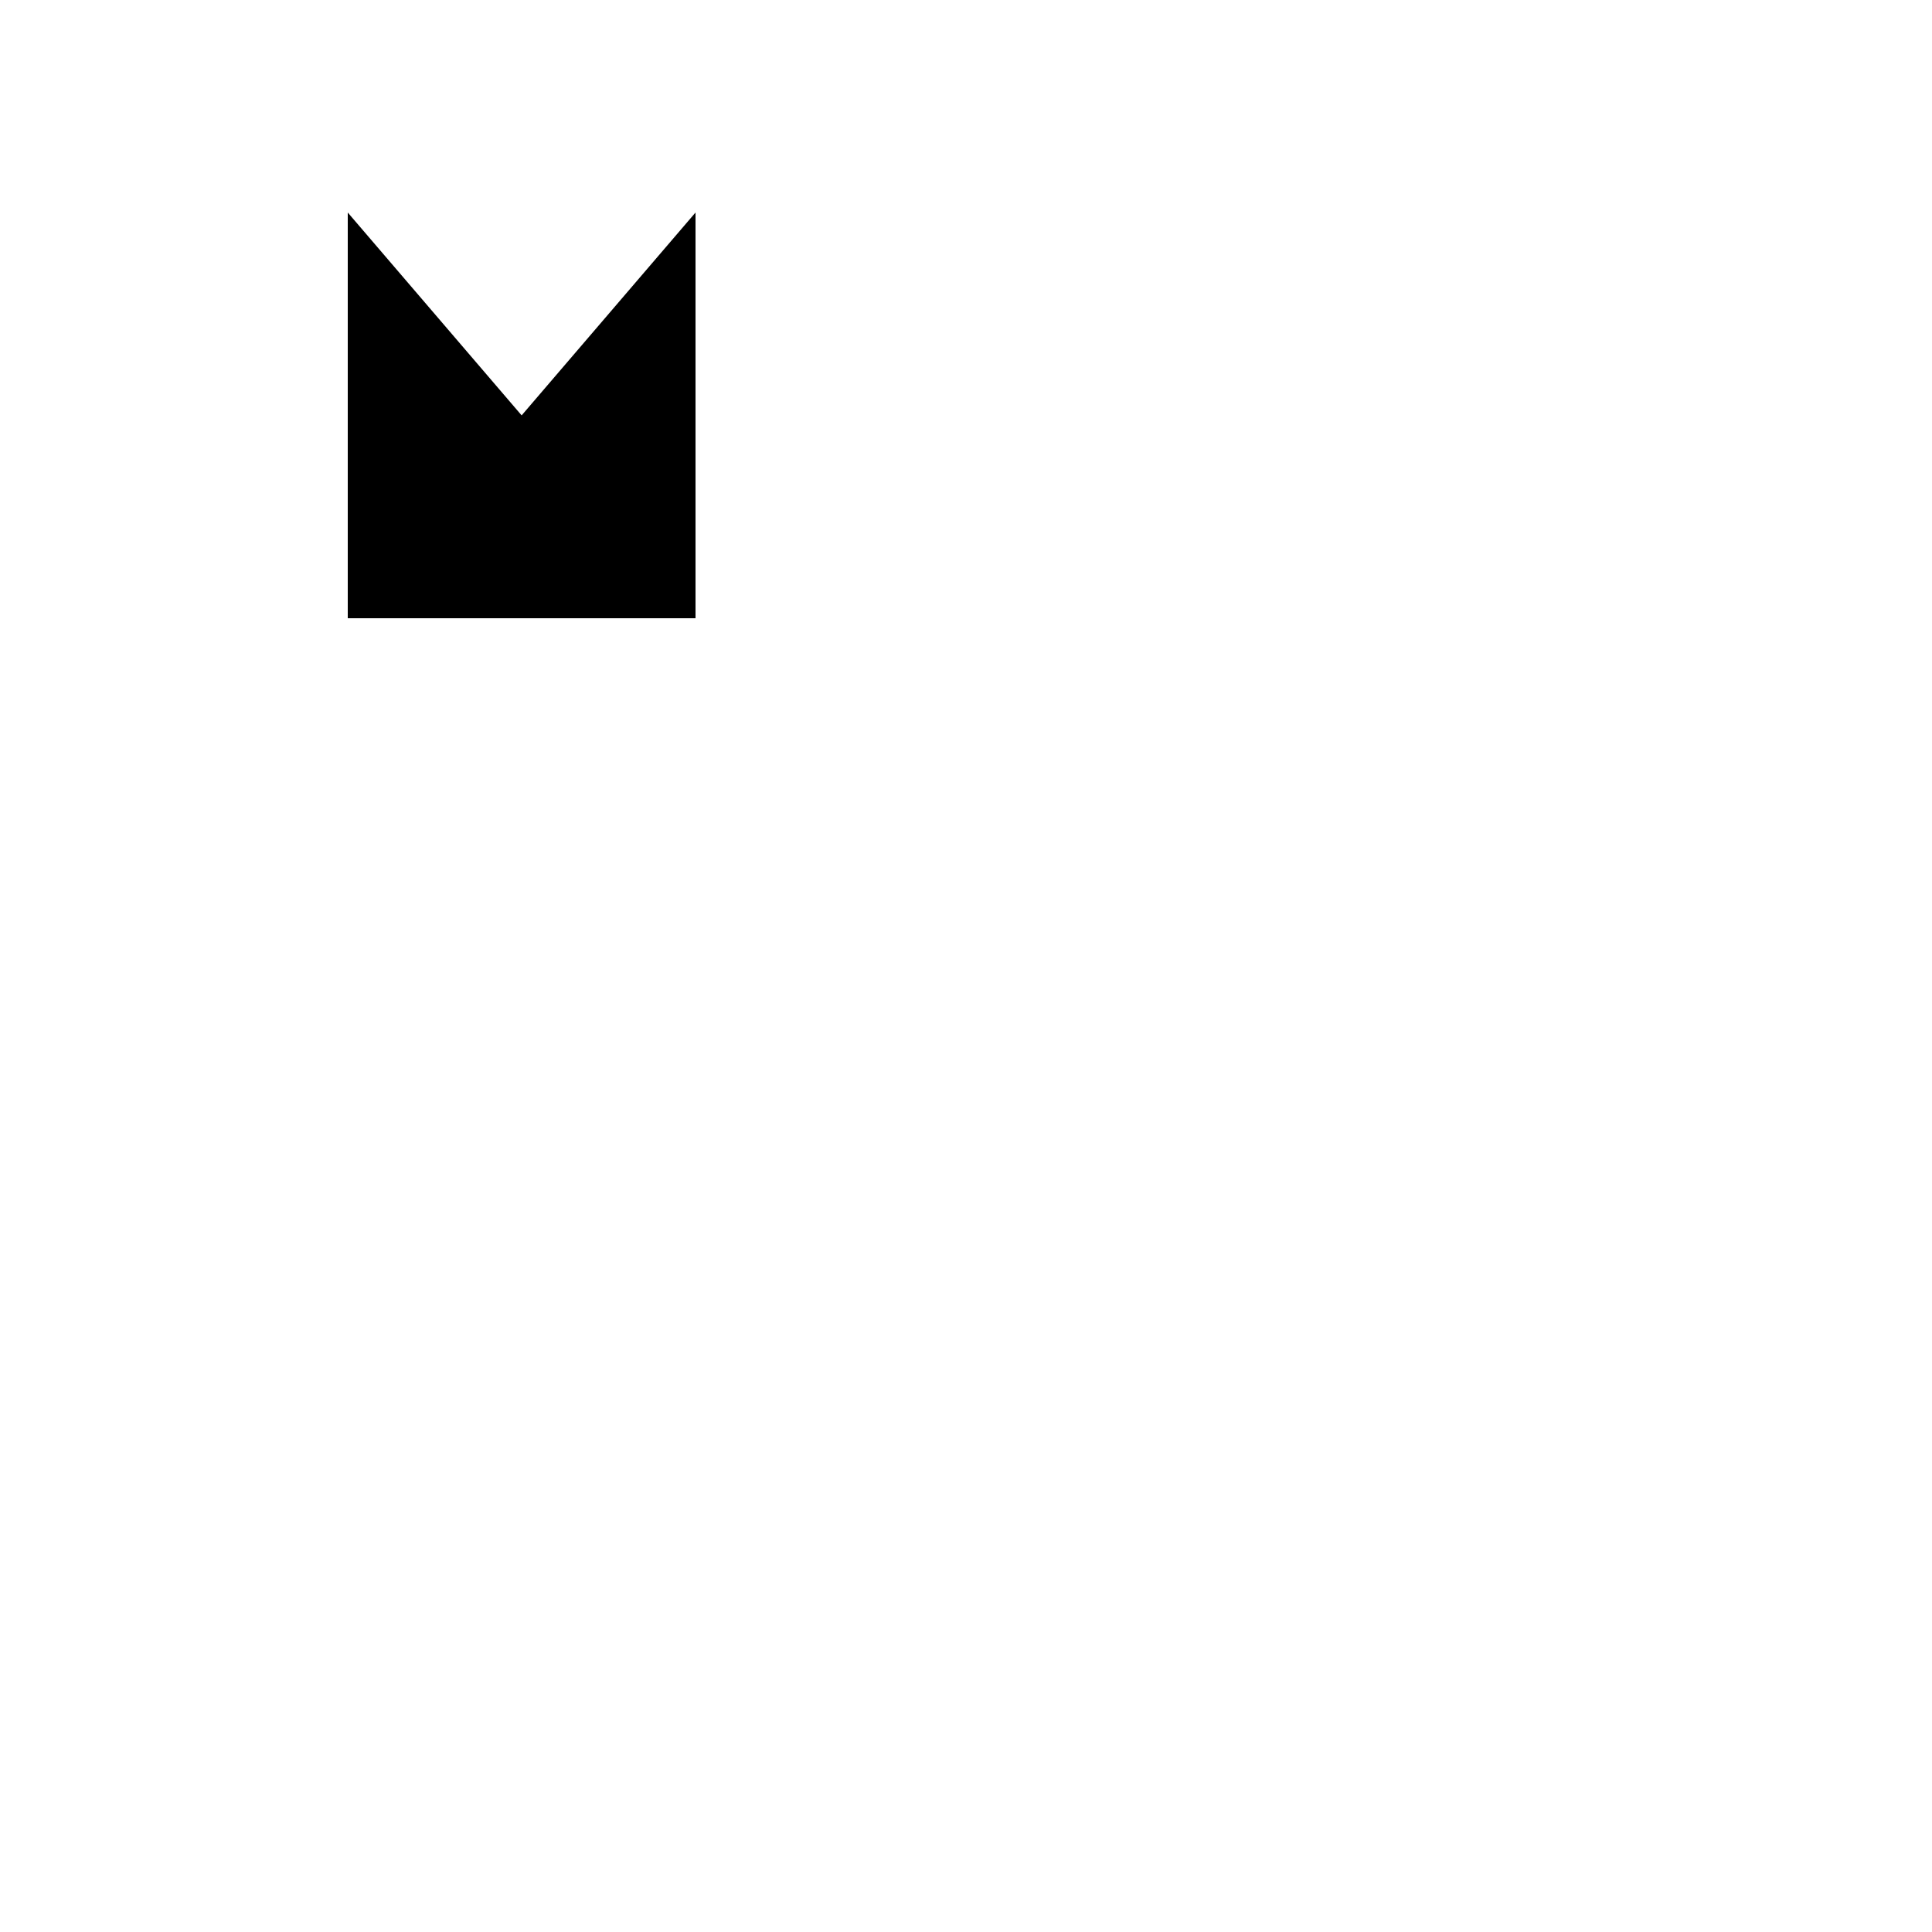
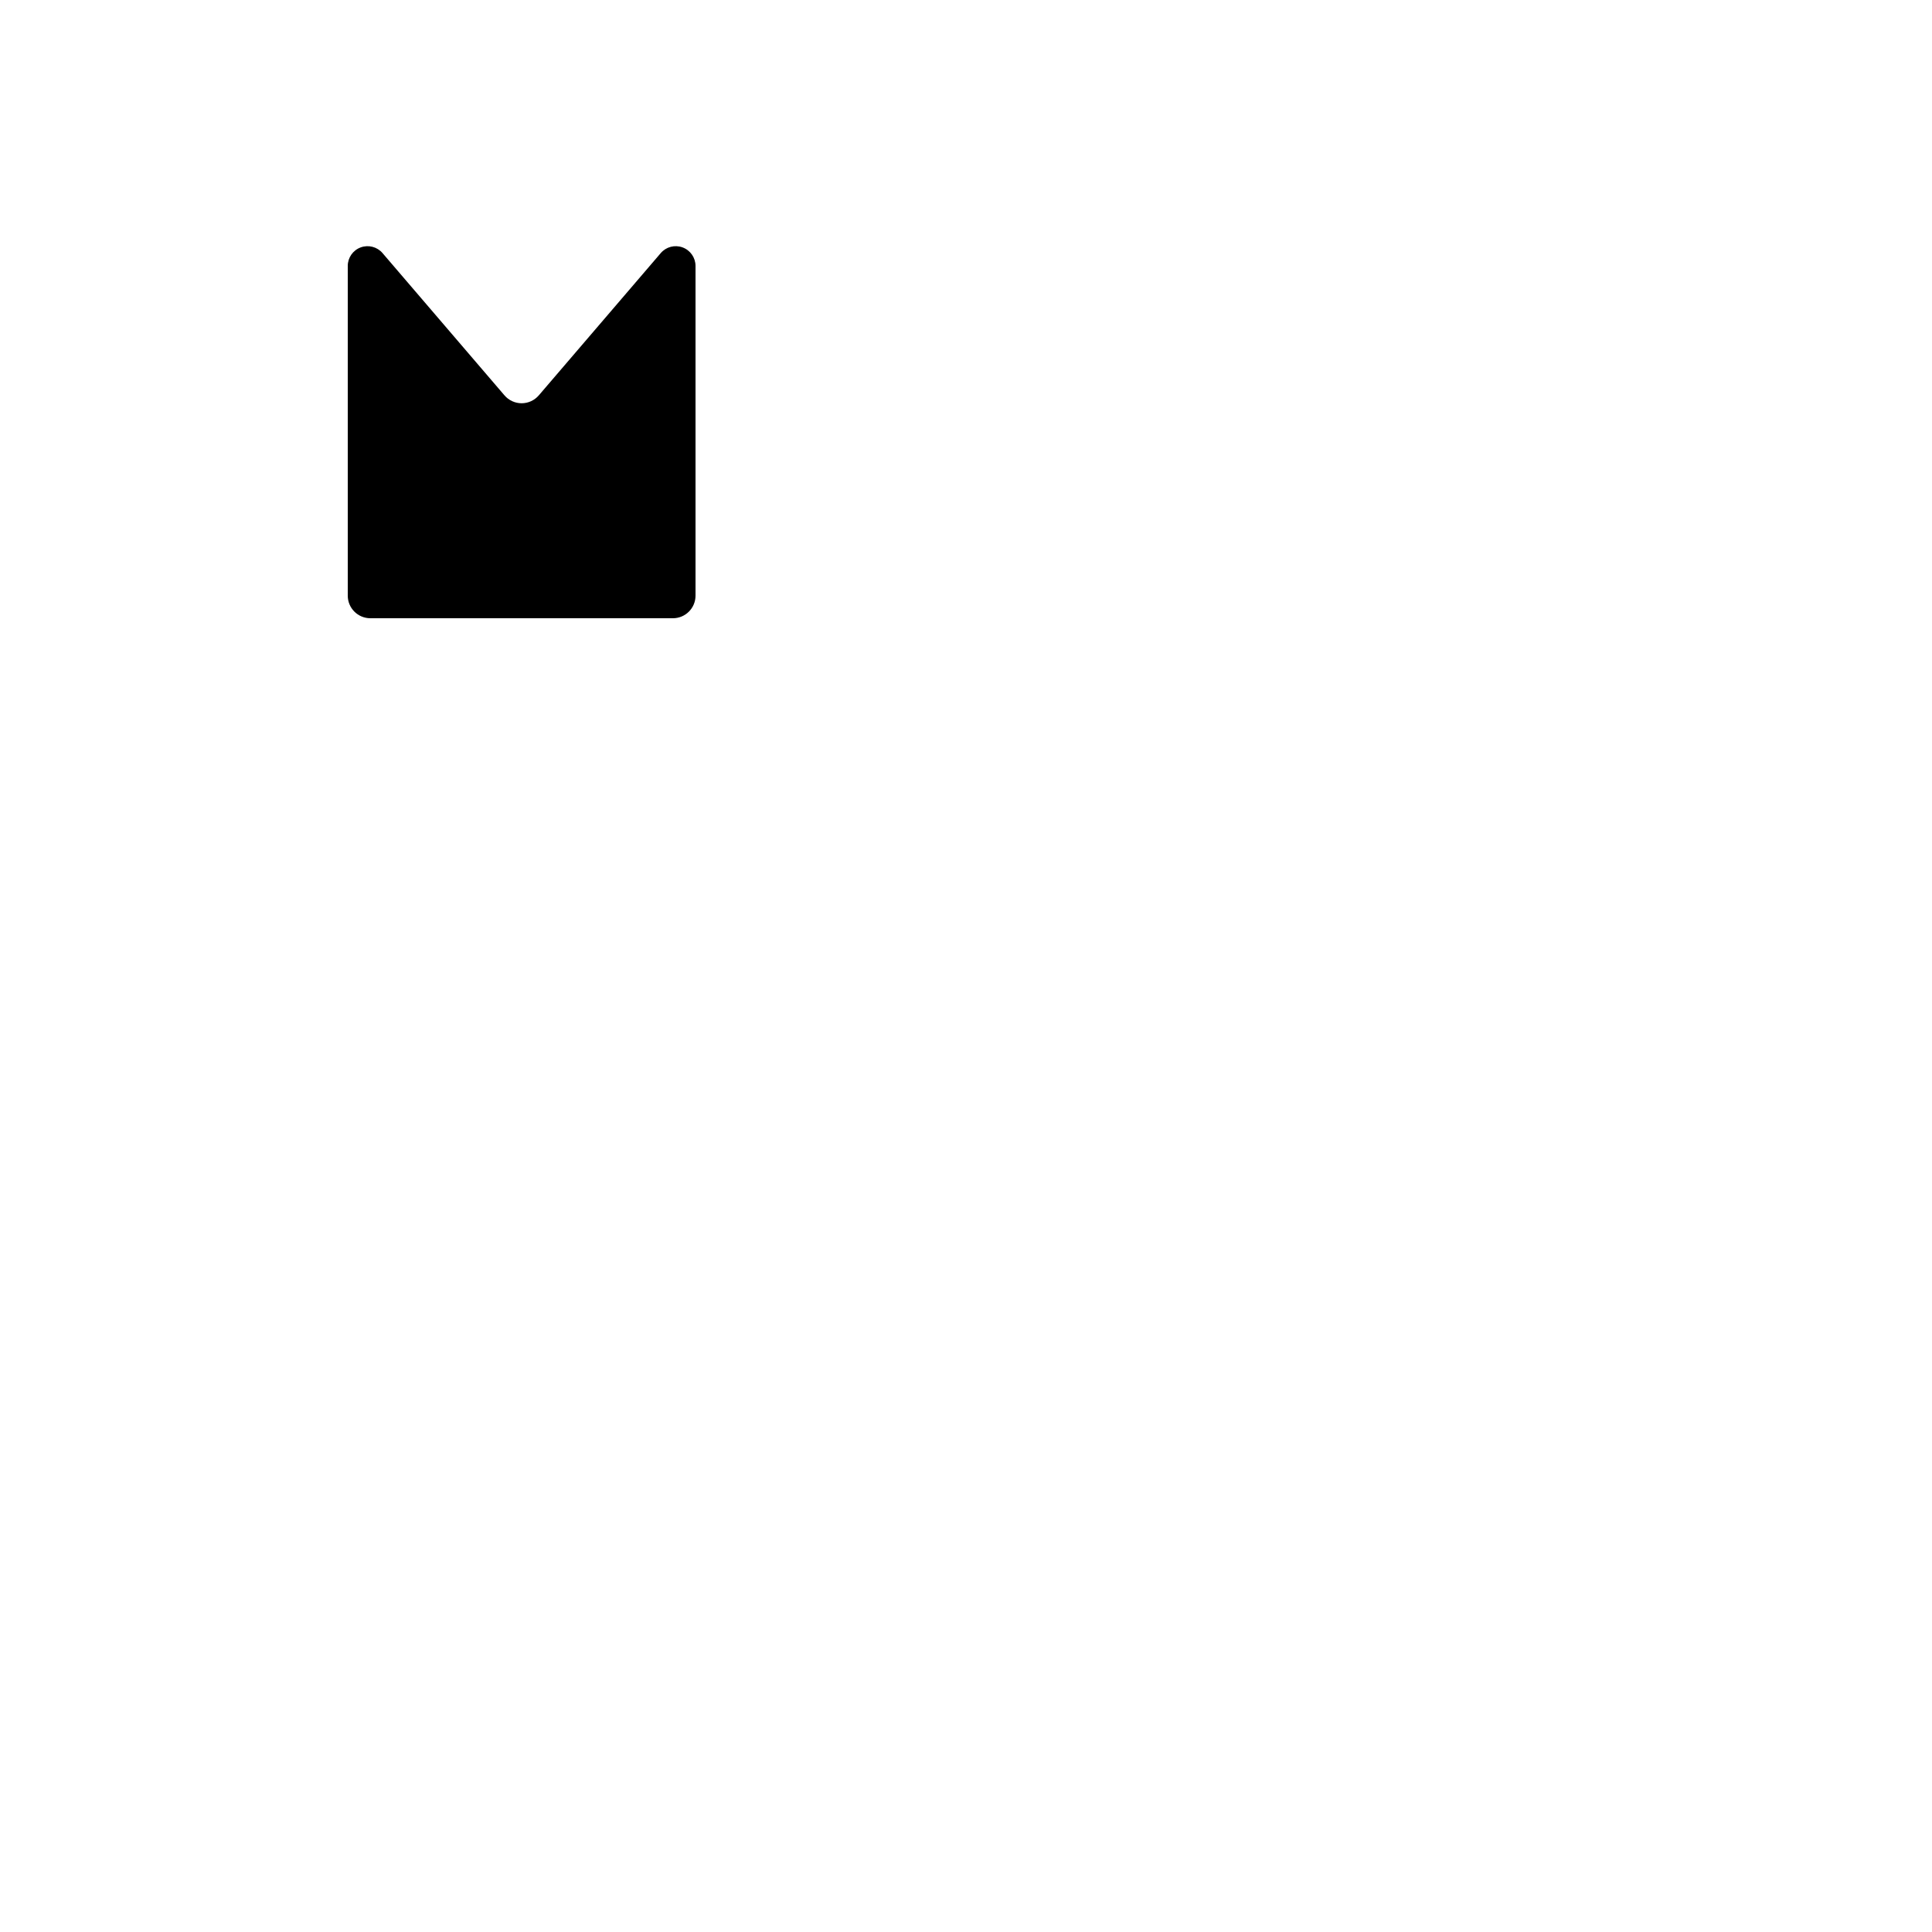
<svg xmlns="http://www.w3.org/2000/svg" width="10cm" height="10cm" viewBox="0 0 100 100">
  <rect width="100" height="100" fill="white" />
  <g fill="black" stroke="none">
-     <polygon points="18,11 27,21.5 36,11 36,32 18,32" />
+     <path d="M 18 30.83              V 13.766 A 1.023 1.023 0 0 1 19.8 13.1              L 26.112 20.464 A 1.17 1.17 0 0 0 27.888 20.464              L 34.2 13.1 A 1.023 1.023 0 0 1 36 13.766              V 30.83 A 1.17 1.17 0 0 1 34.83 32              H 19.17 A 1.17 1.17 0 0 1 18 30.83 Z" />
  </g>
</svg>
